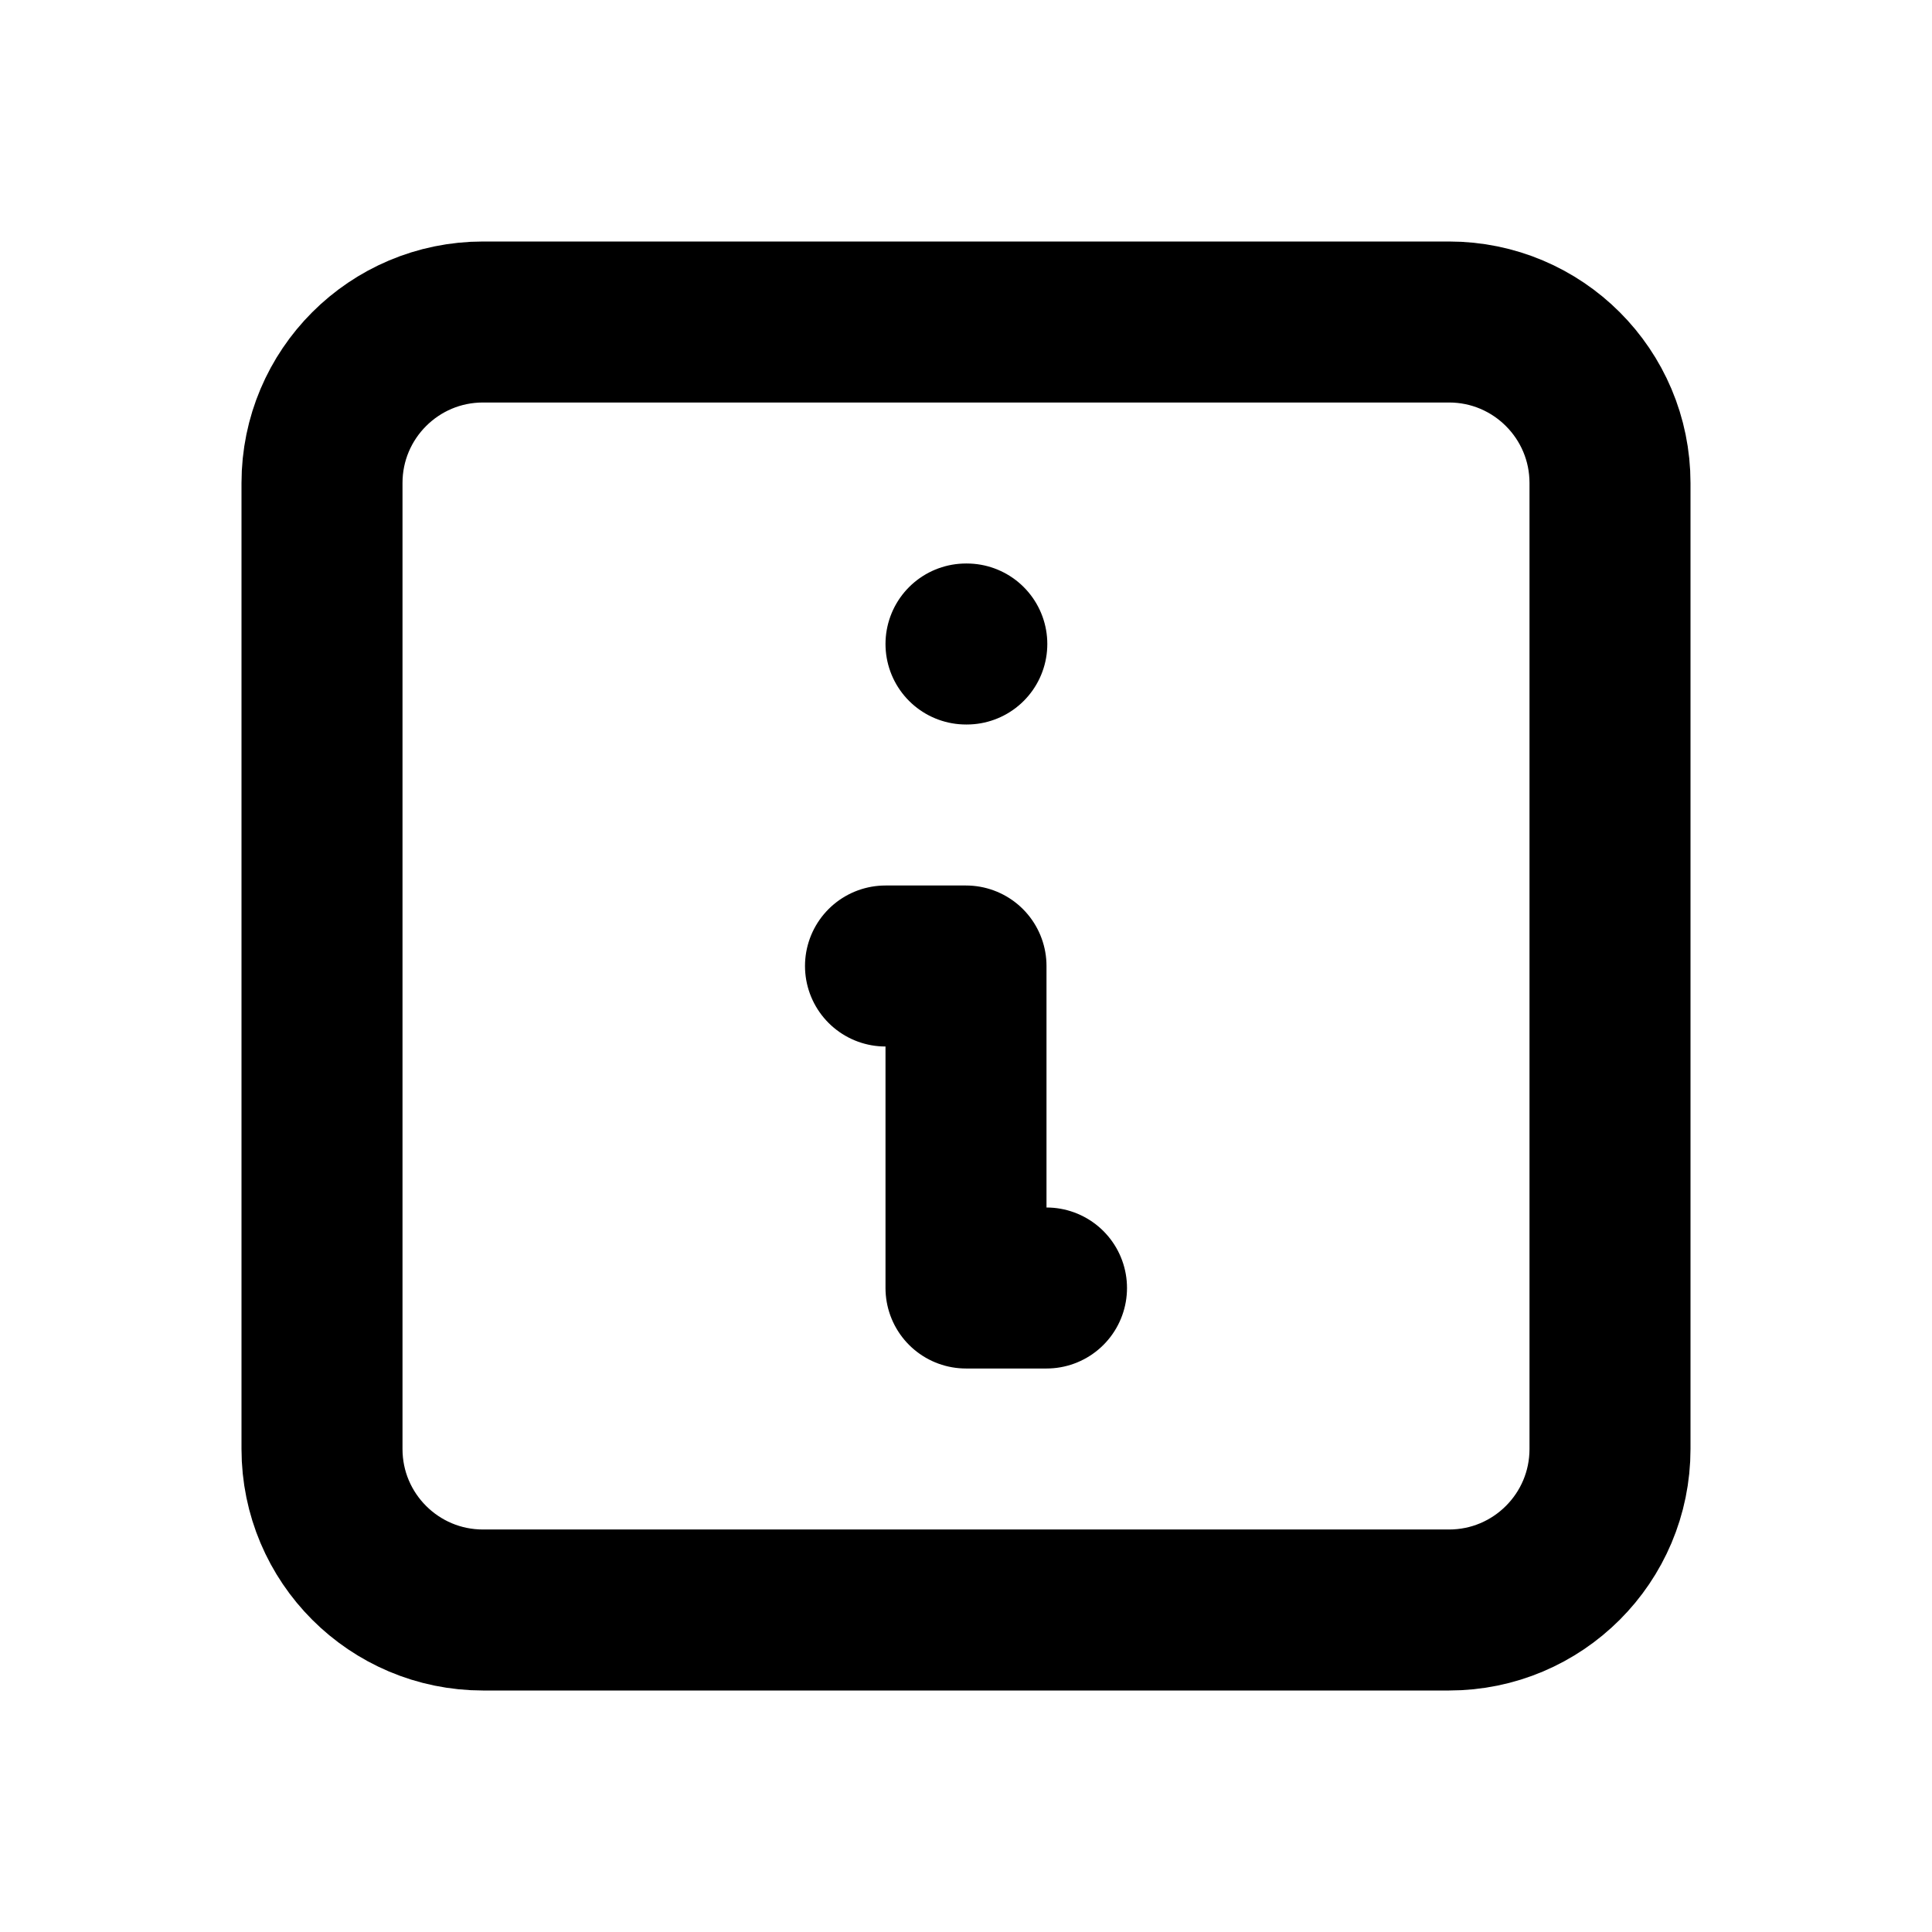
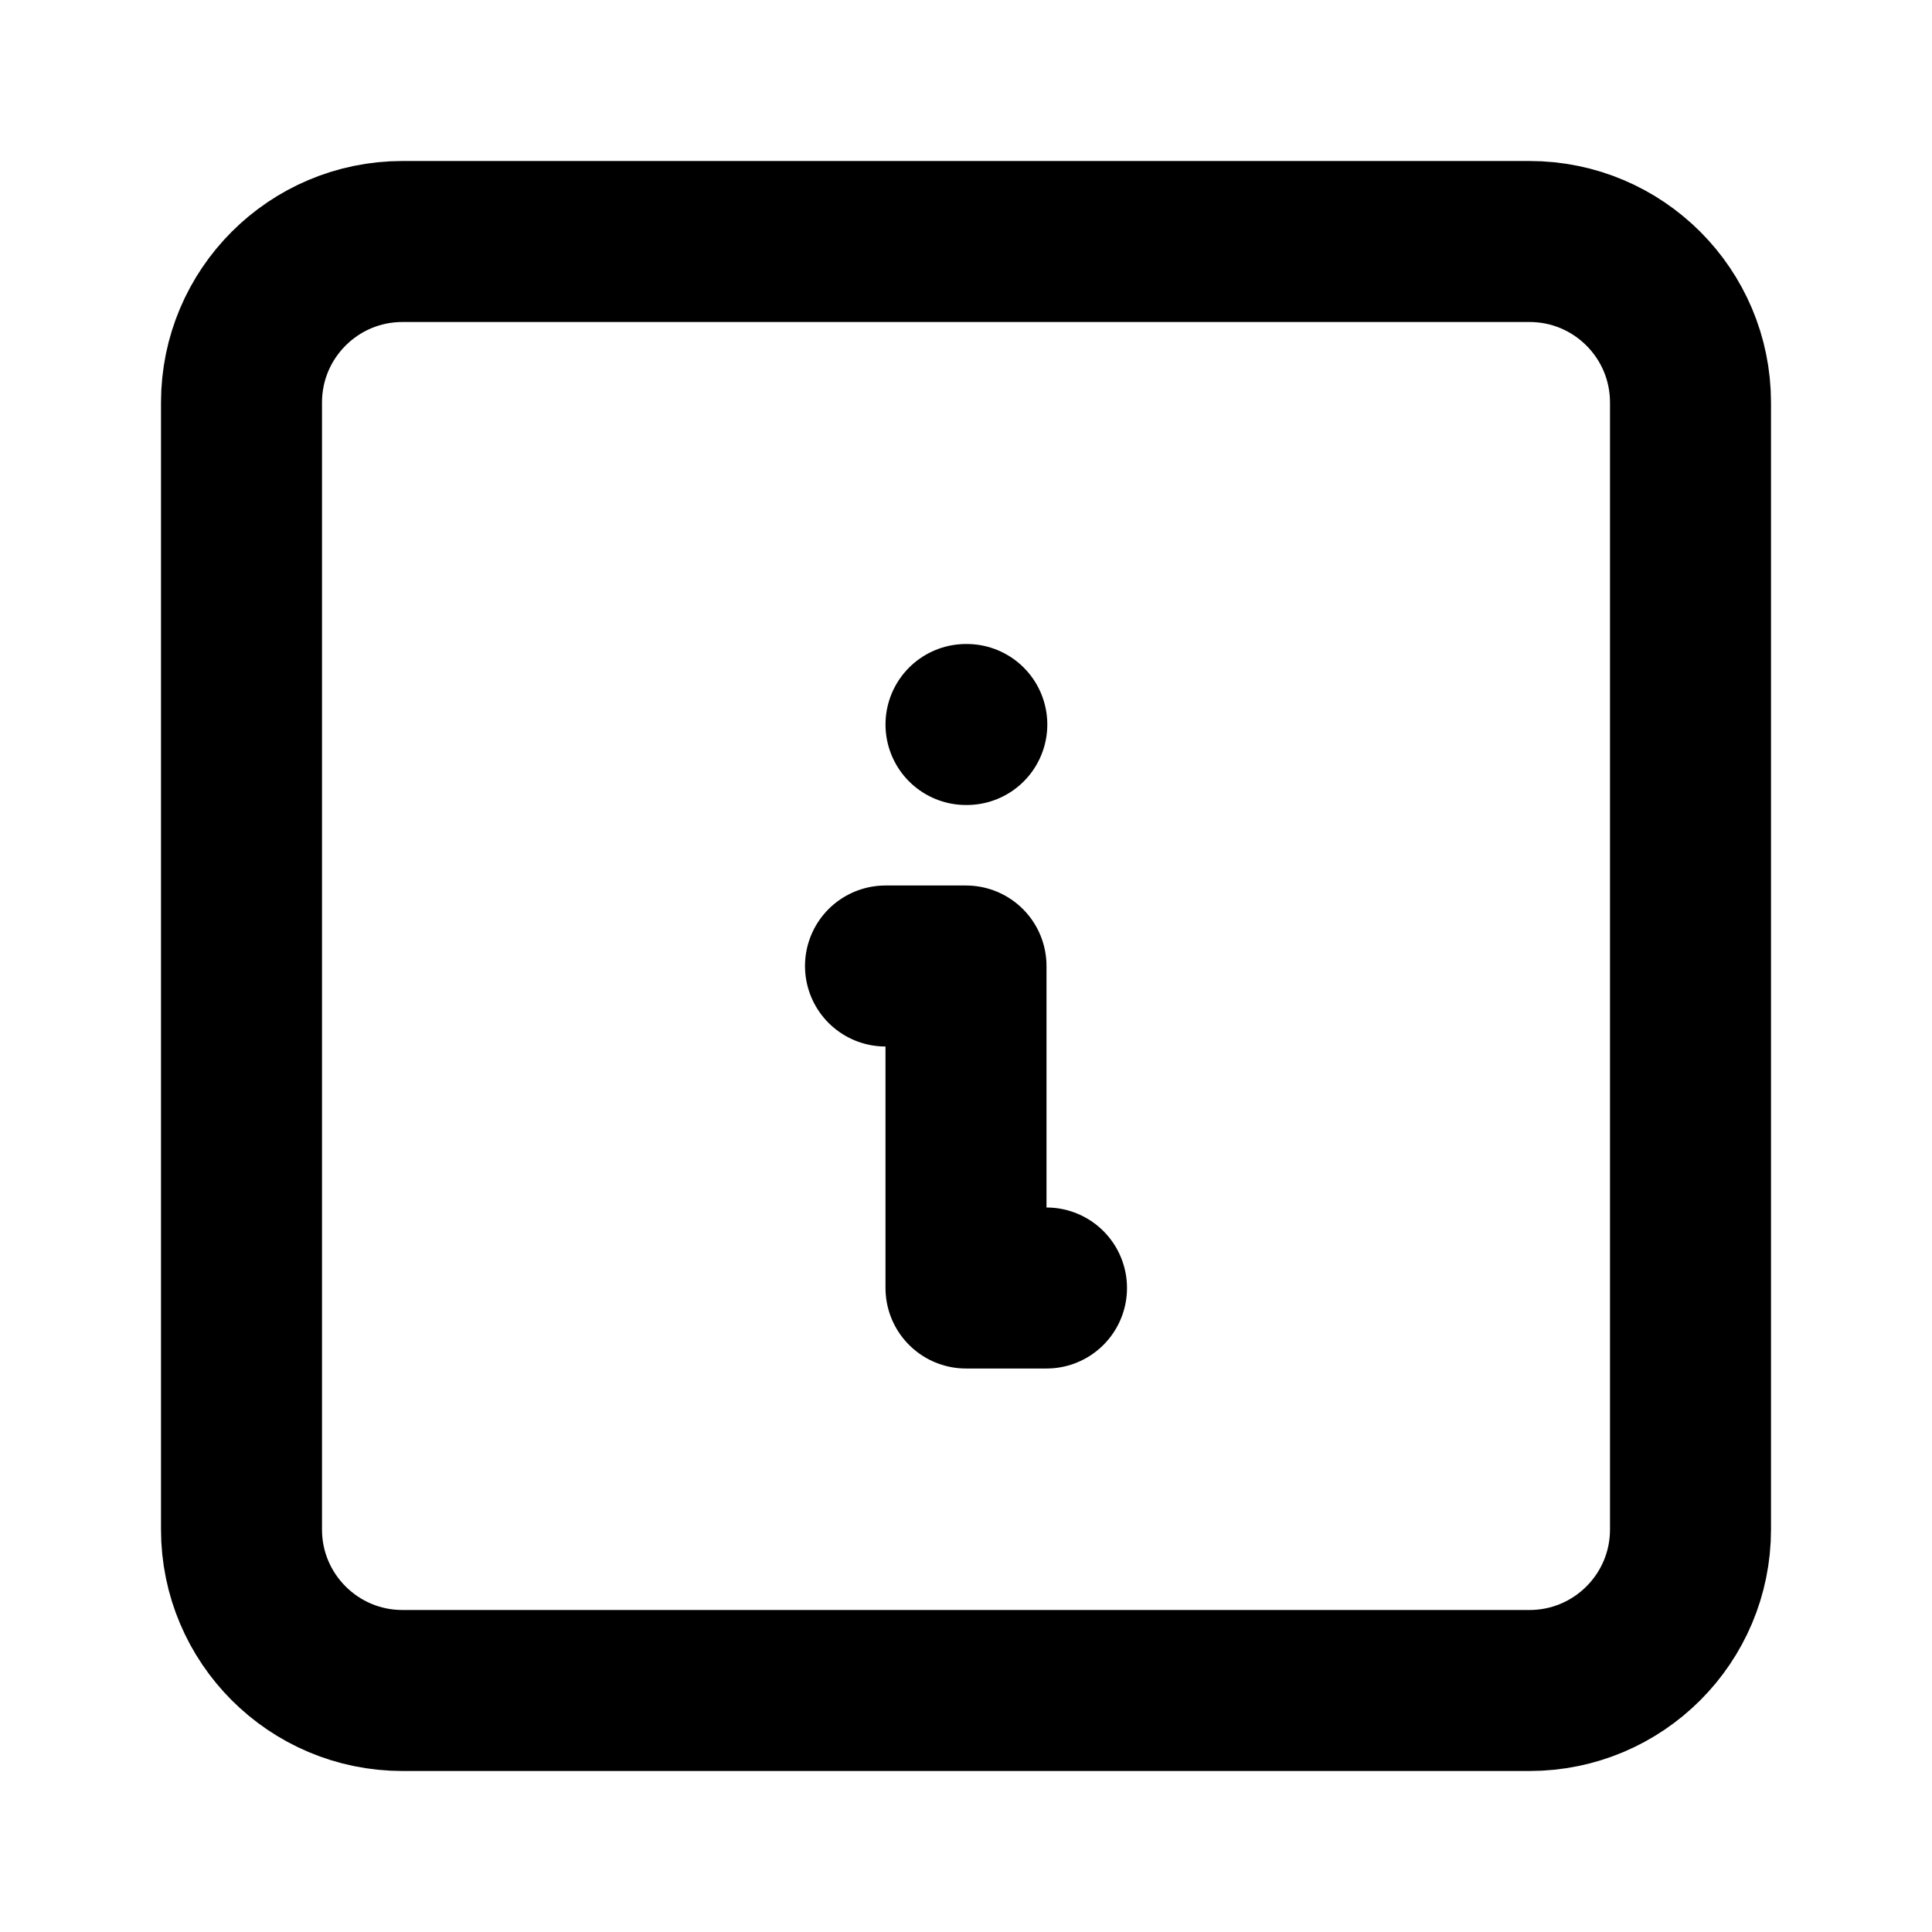
<svg xmlns="http://www.w3.org/2000/svg" class="icon icon-tabler icon-tabler-info-square" width="24" height="24" viewBox="0 0 24 24" stroke-width="2" stroke="currentColor" fill="none" stroke-linecap="round" stroke-linejoin="round">
  <path stroke="none" d="M0 0h24v24H0z" fill="none" />
-   <path d="M12 8l.01 0" />
-   <path d="M4 4m0 2a2 2 0 0 1 2 -2h12a2 2 0 0 1 2 2v12a2 2 0 0 1 -2 2h-12a2 2 0 0 1 -2 -2z" />
-   <path d="M11 12l1 0l0 4l1 0" />
+   <path d="M12 9h.01" />
+   <path d="M3 5a2 2 0 0 1 2 -2h14a2 2 0 0 1 2 2v14a2 2 0 0 1 -2 2h-14a2 2 0 0 1 -2 -2v-14z" />
+   <path d="M11 12h1v4h1" />
</svg>
